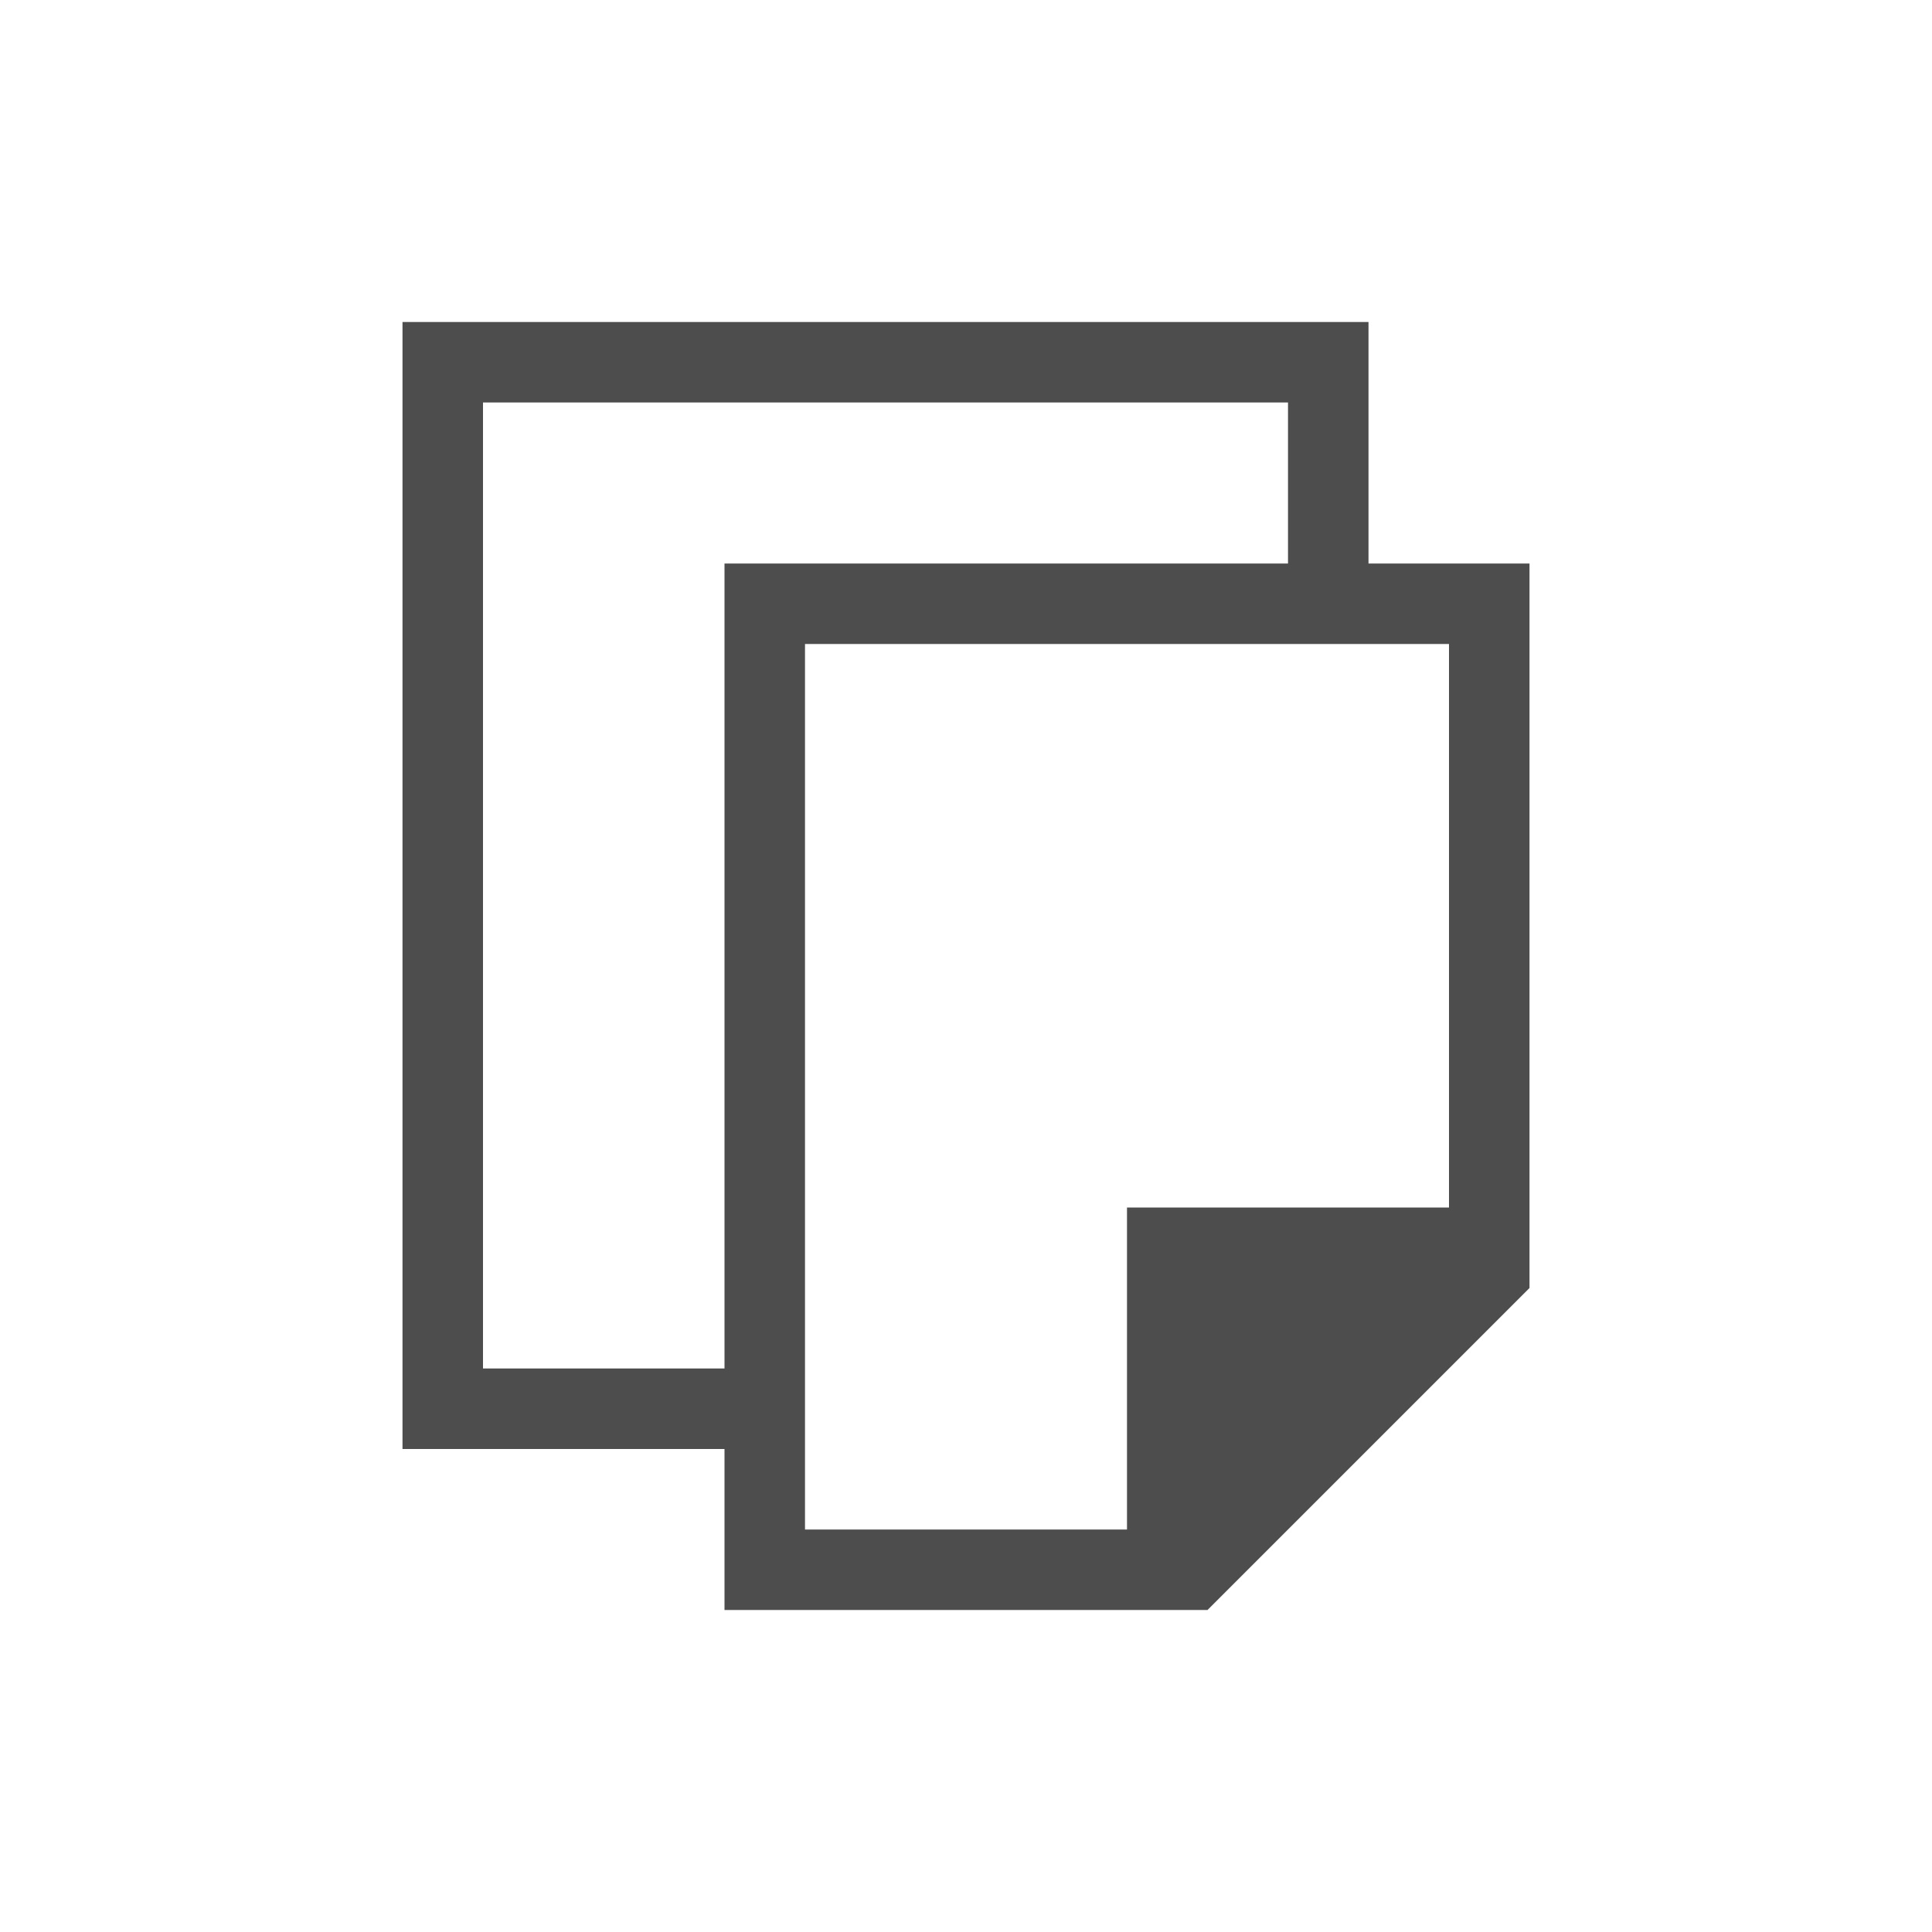
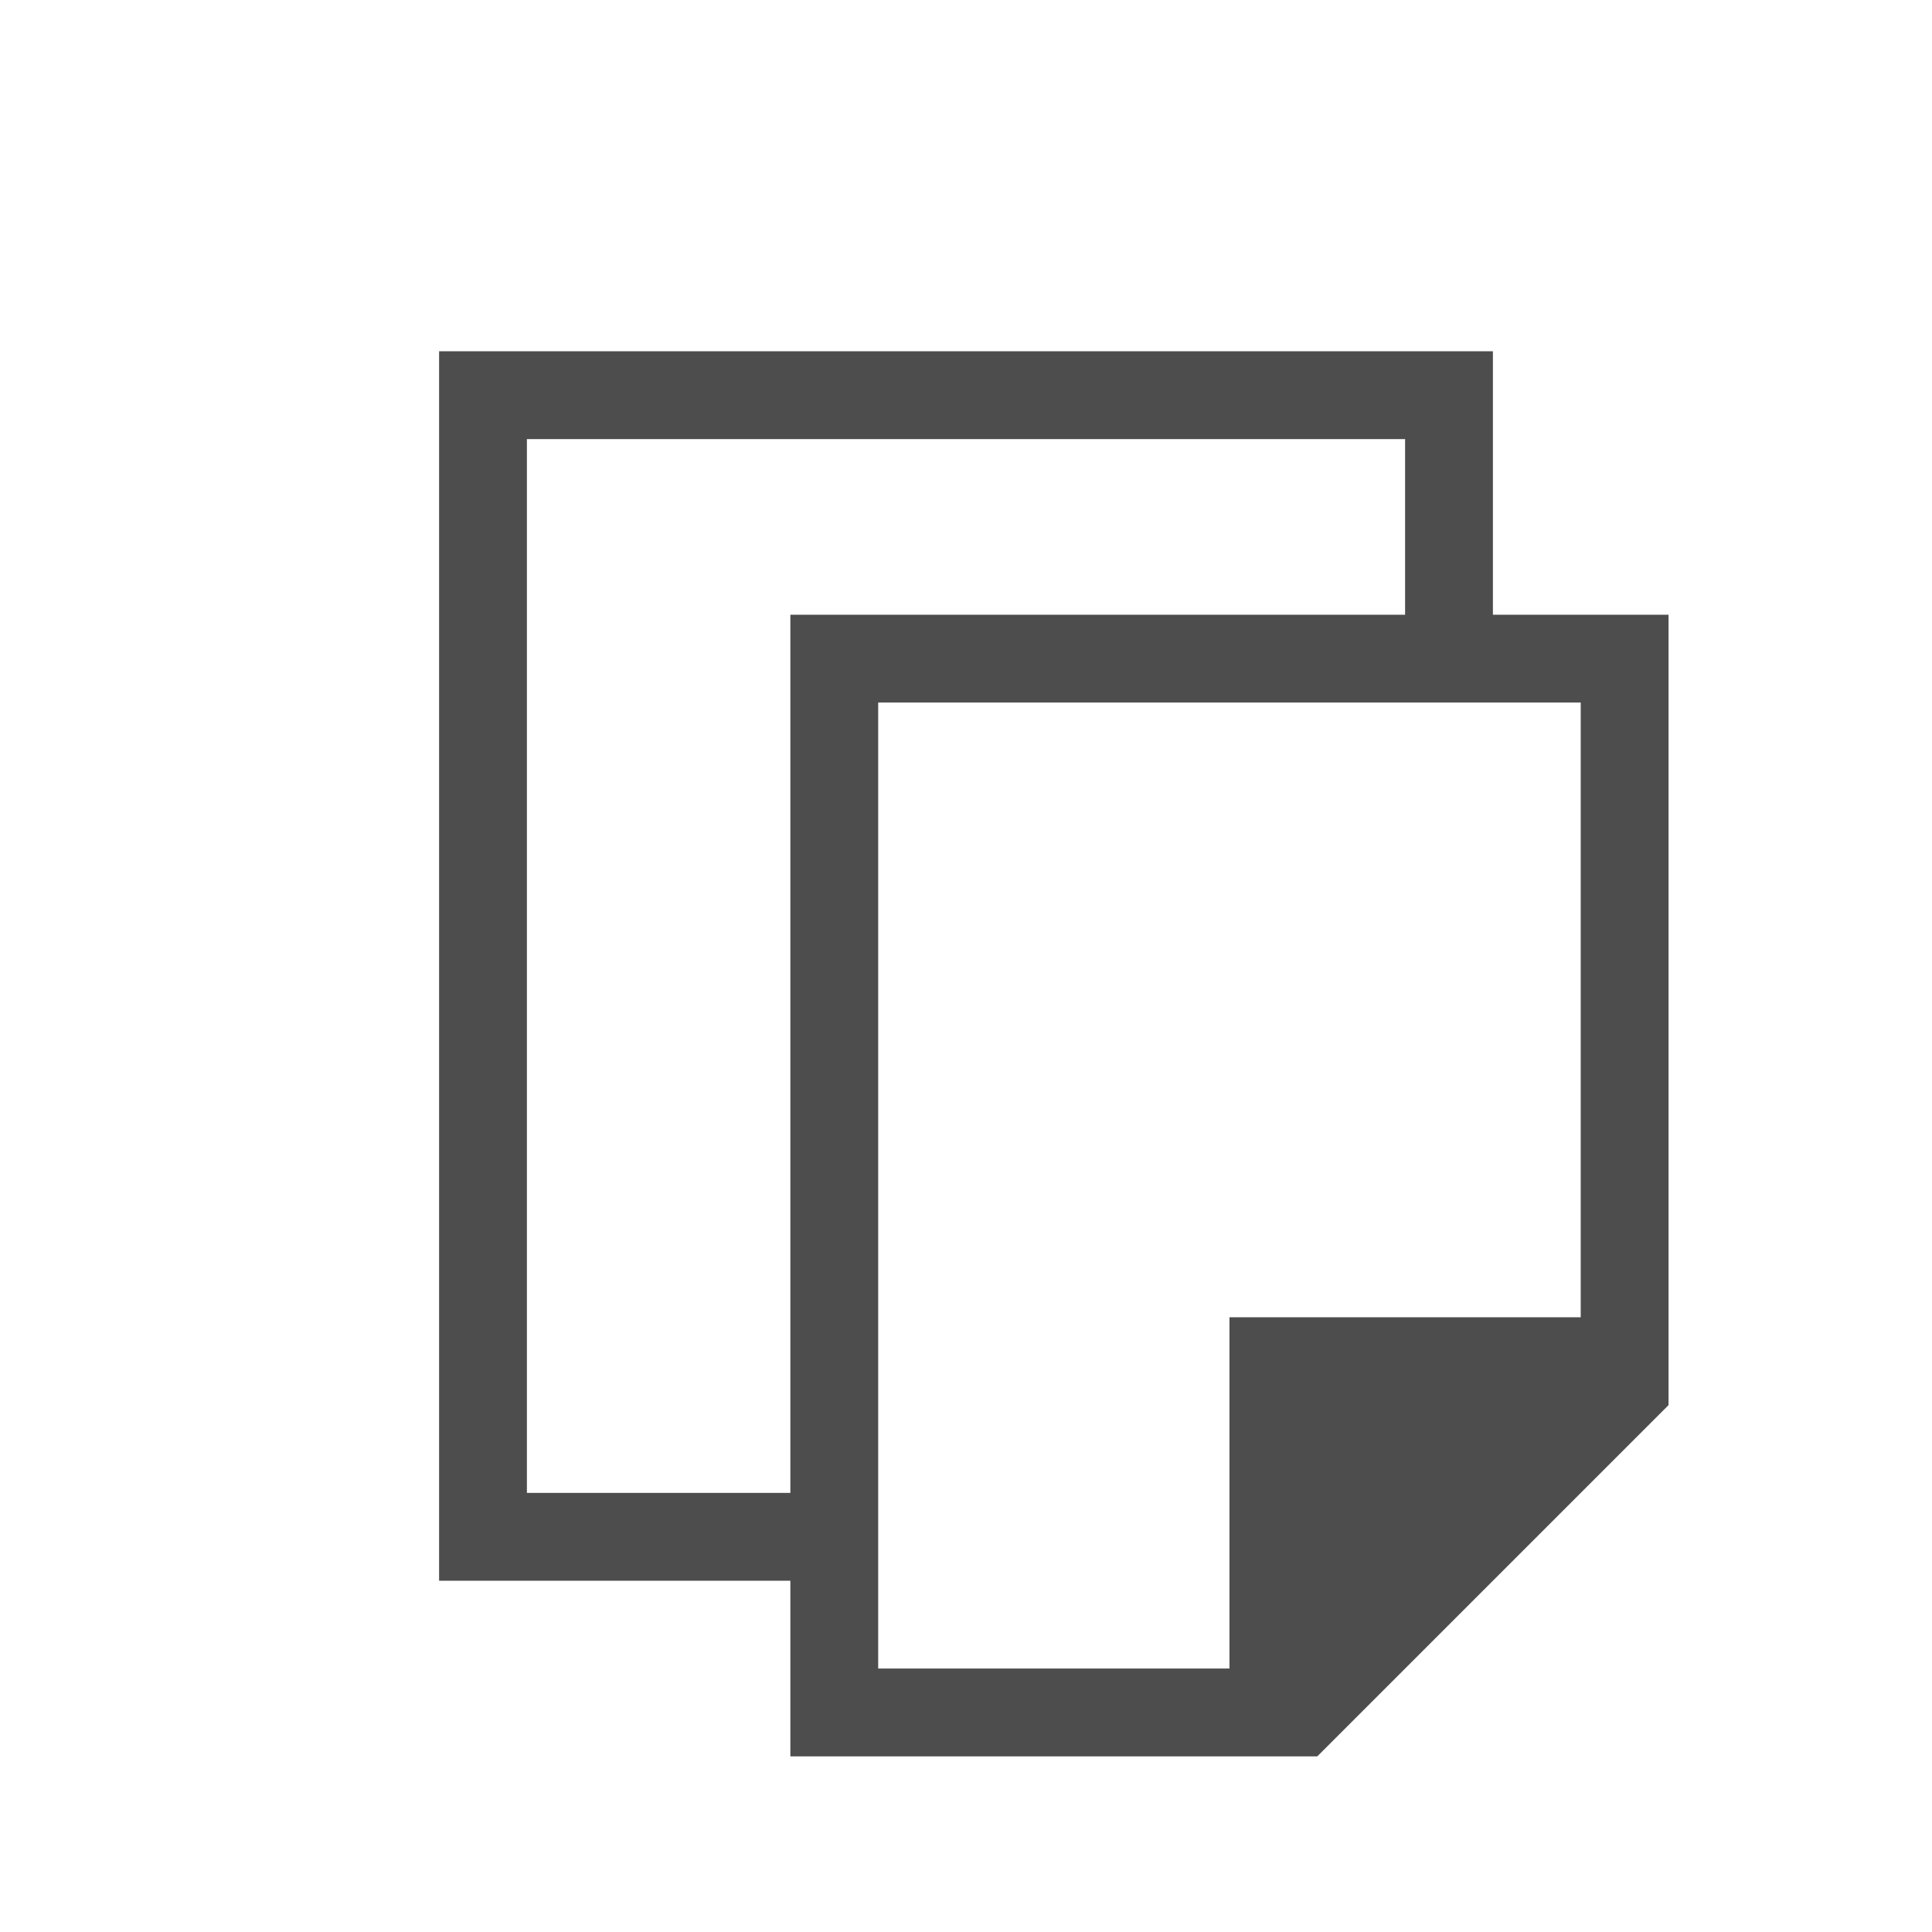
- <svg xmlns="http://www.w3.org/2000/svg" viewBox="0 0 24 24">
+ <svg xmlns="http://www.w3.org/2000/svg" viewBox="0 0 22 22">
  <defs id="defs3051">
    <style type="text/css" id="current-color-scheme">
      .ColorScheme-Text {
        color:#4d4d4d;
      }
      </style>
  </defs>
  <path style="fill:currentColor;fill-opacity:1;stroke:none" d="M 5 4 L 5 5 L 5 18 L 6 18 L 8 18 L 9 18 L 9 19 L 9 20 L 15 20 L 19 16 L 19 15 L 19 8 L 19 7 L 17 7 L 17 4 L 16 4 L 6 4 L 5 4 z M 6 5 L 16 5 L 16 7 L 9 7 L 9 8 L 9 17 L 8 17 L 6 17 L 6 5 z M 10 8 L 18 8 L 18 15 L 15 15 L 14 15 L 14 16 L 14 19 L 10 19 L 10 8 z " class="ColorScheme-Text" />
</svg>
